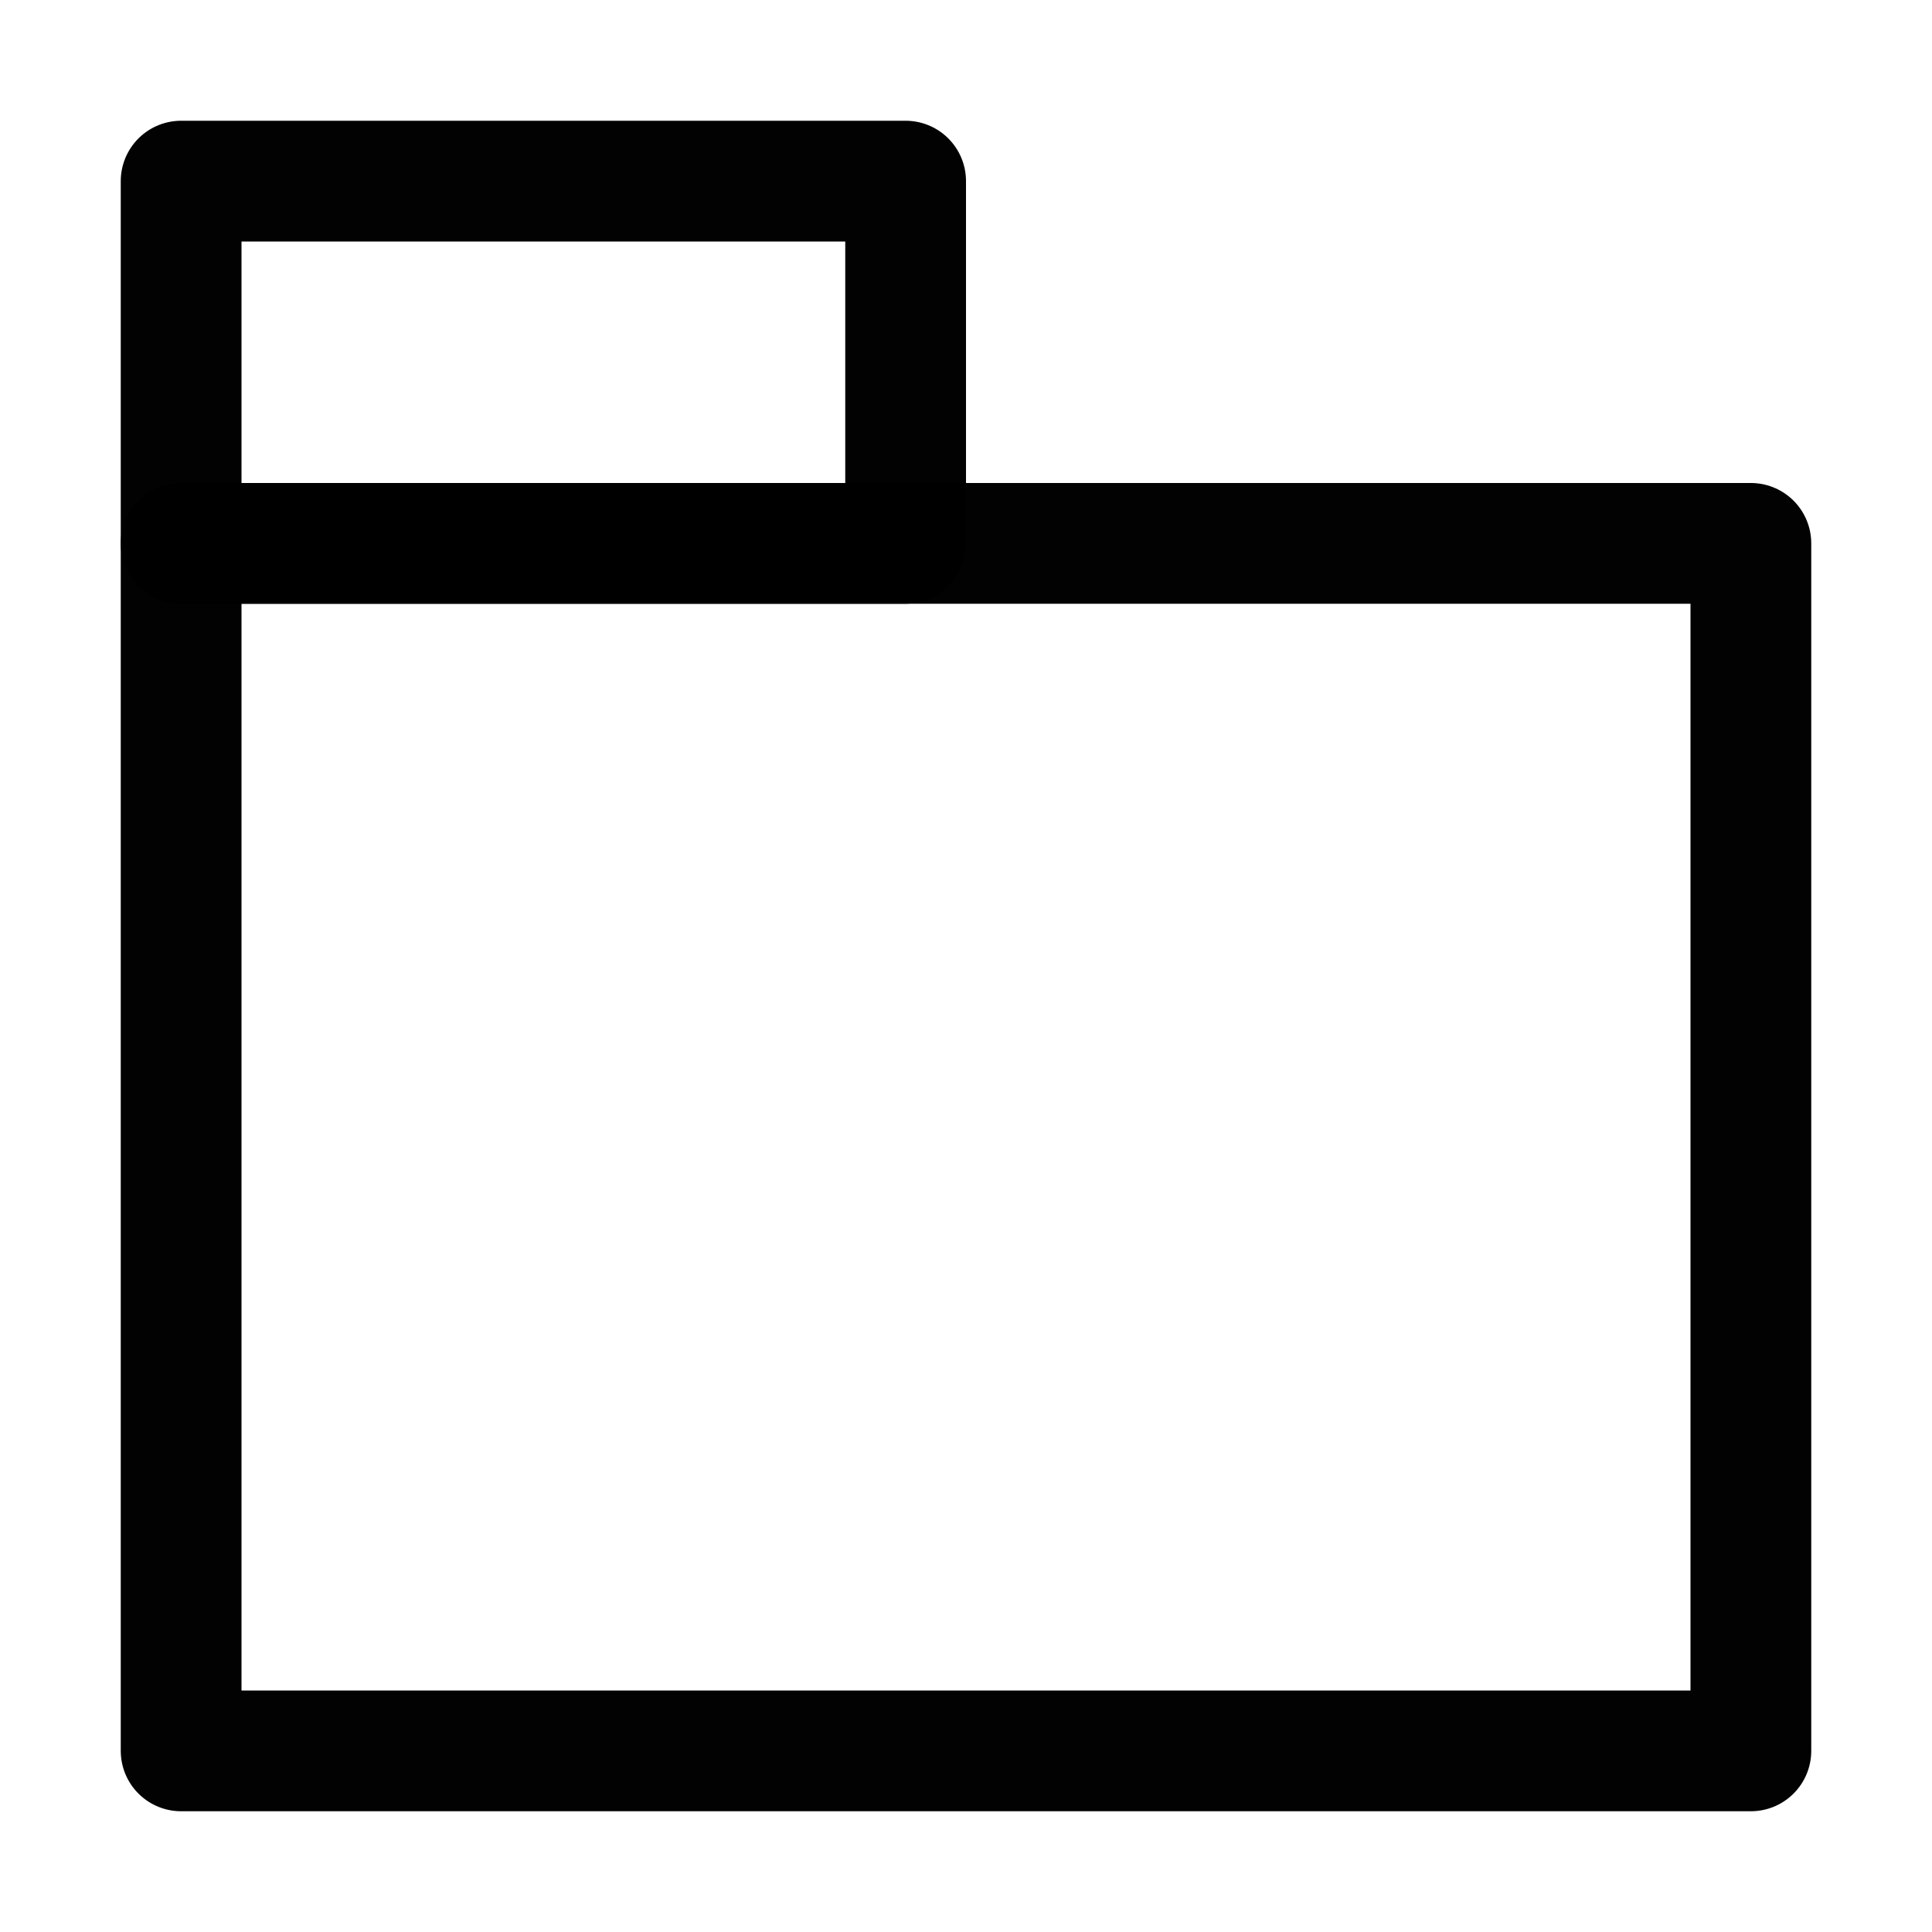
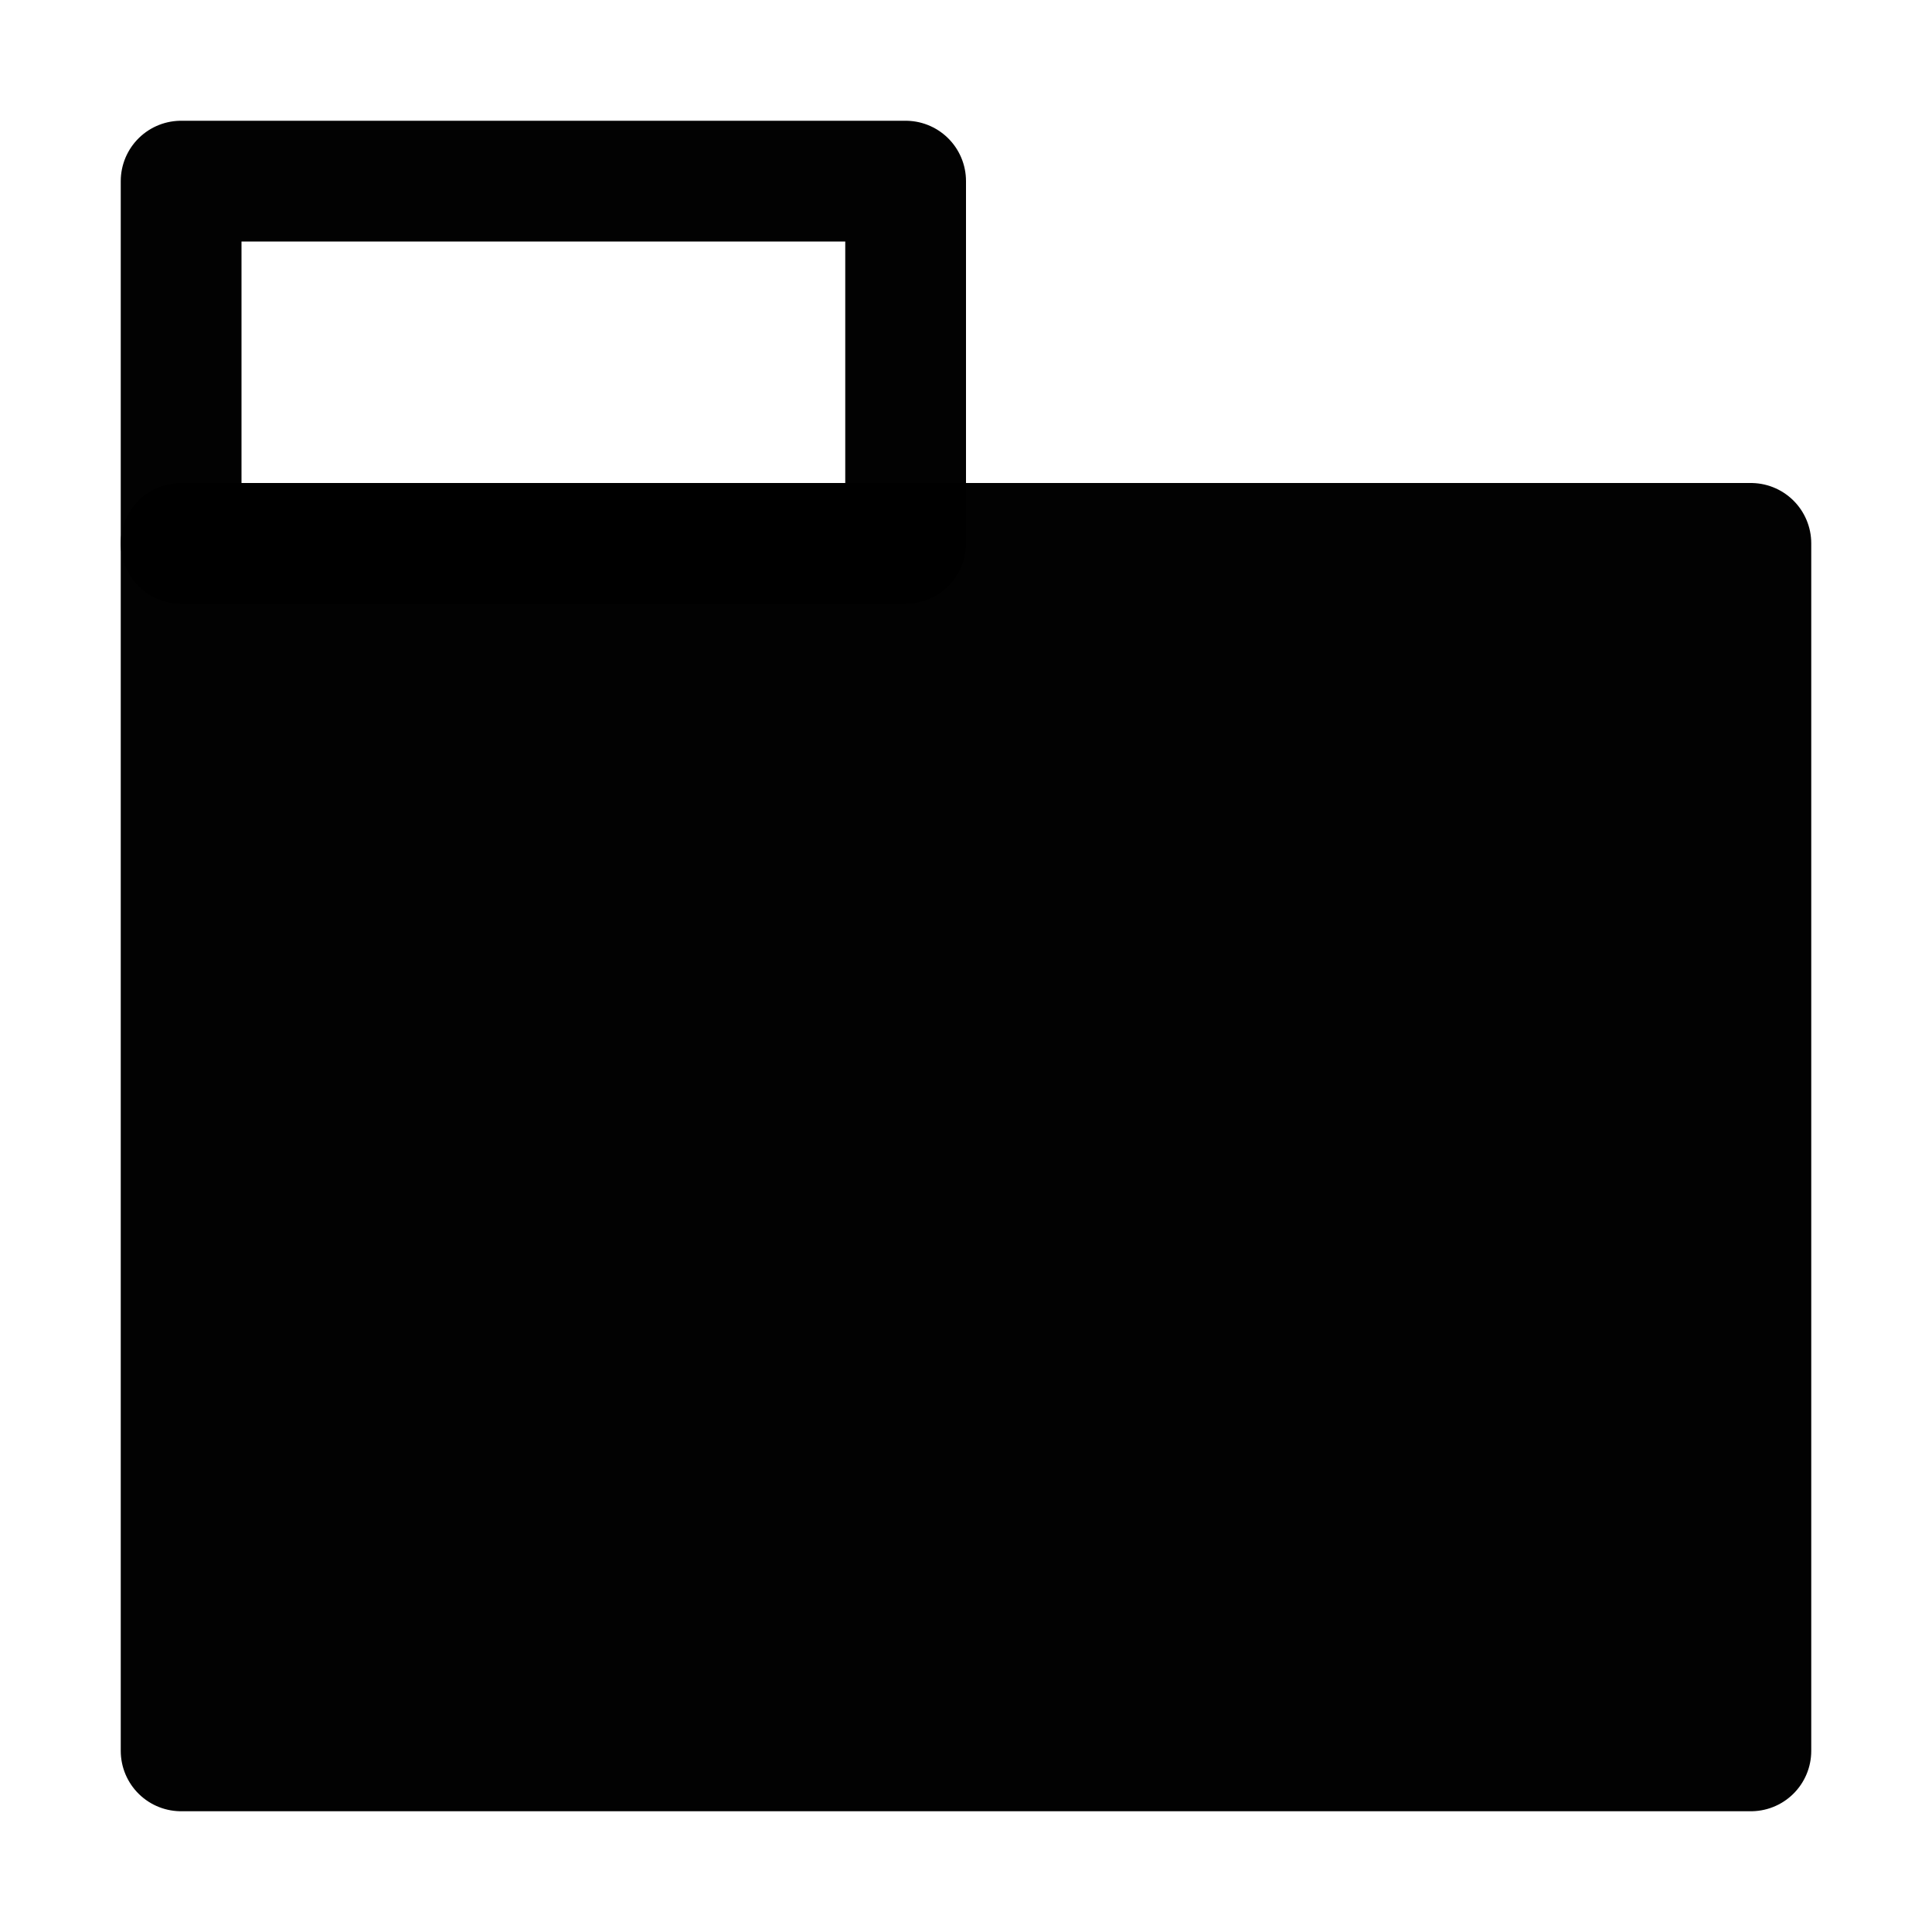
<svg xmlns="http://www.w3.org/2000/svg" height="16" width="16" id="svg2" version="1.1">
  <defs id="defs7" />
-   <rect style="opacity:0.99;fill:none;fill-opacity:1;fill-rule:nonzero;stroke:#000000;stroke-width:1;stroke-linecap:round;stroke-linejoin:round;stroke-miterlimit:4;stroke-dasharray:none;stroke-opacity:1" id="rect4137" width="13" height="10" x="1.5" y="4.5" />
+   <rect style="opacity:0.99;fill:#000000;fill-opacity:1;fill-rule:nonzero;stroke:#000000;stroke-width:1;stroke-linecap:round;stroke-linejoin:round;stroke-miterlimit:4;stroke-dasharray:none;stroke-opacity:1" id="rect4137" width="13" height="10" x="1.5" y="4.5" />
  <rect style="opacity:0.99;fill:none;fill-opacity:1;fill-rule:nonzero;stroke:#000000;stroke-width:1;stroke-linecap:round;stroke-linejoin:round;stroke-miterlimit:4;stroke-dasharray:none;stroke-opacity:1" id="rect4139" width="6" height="3" x="1.5" y="1.5" />
</svg>
